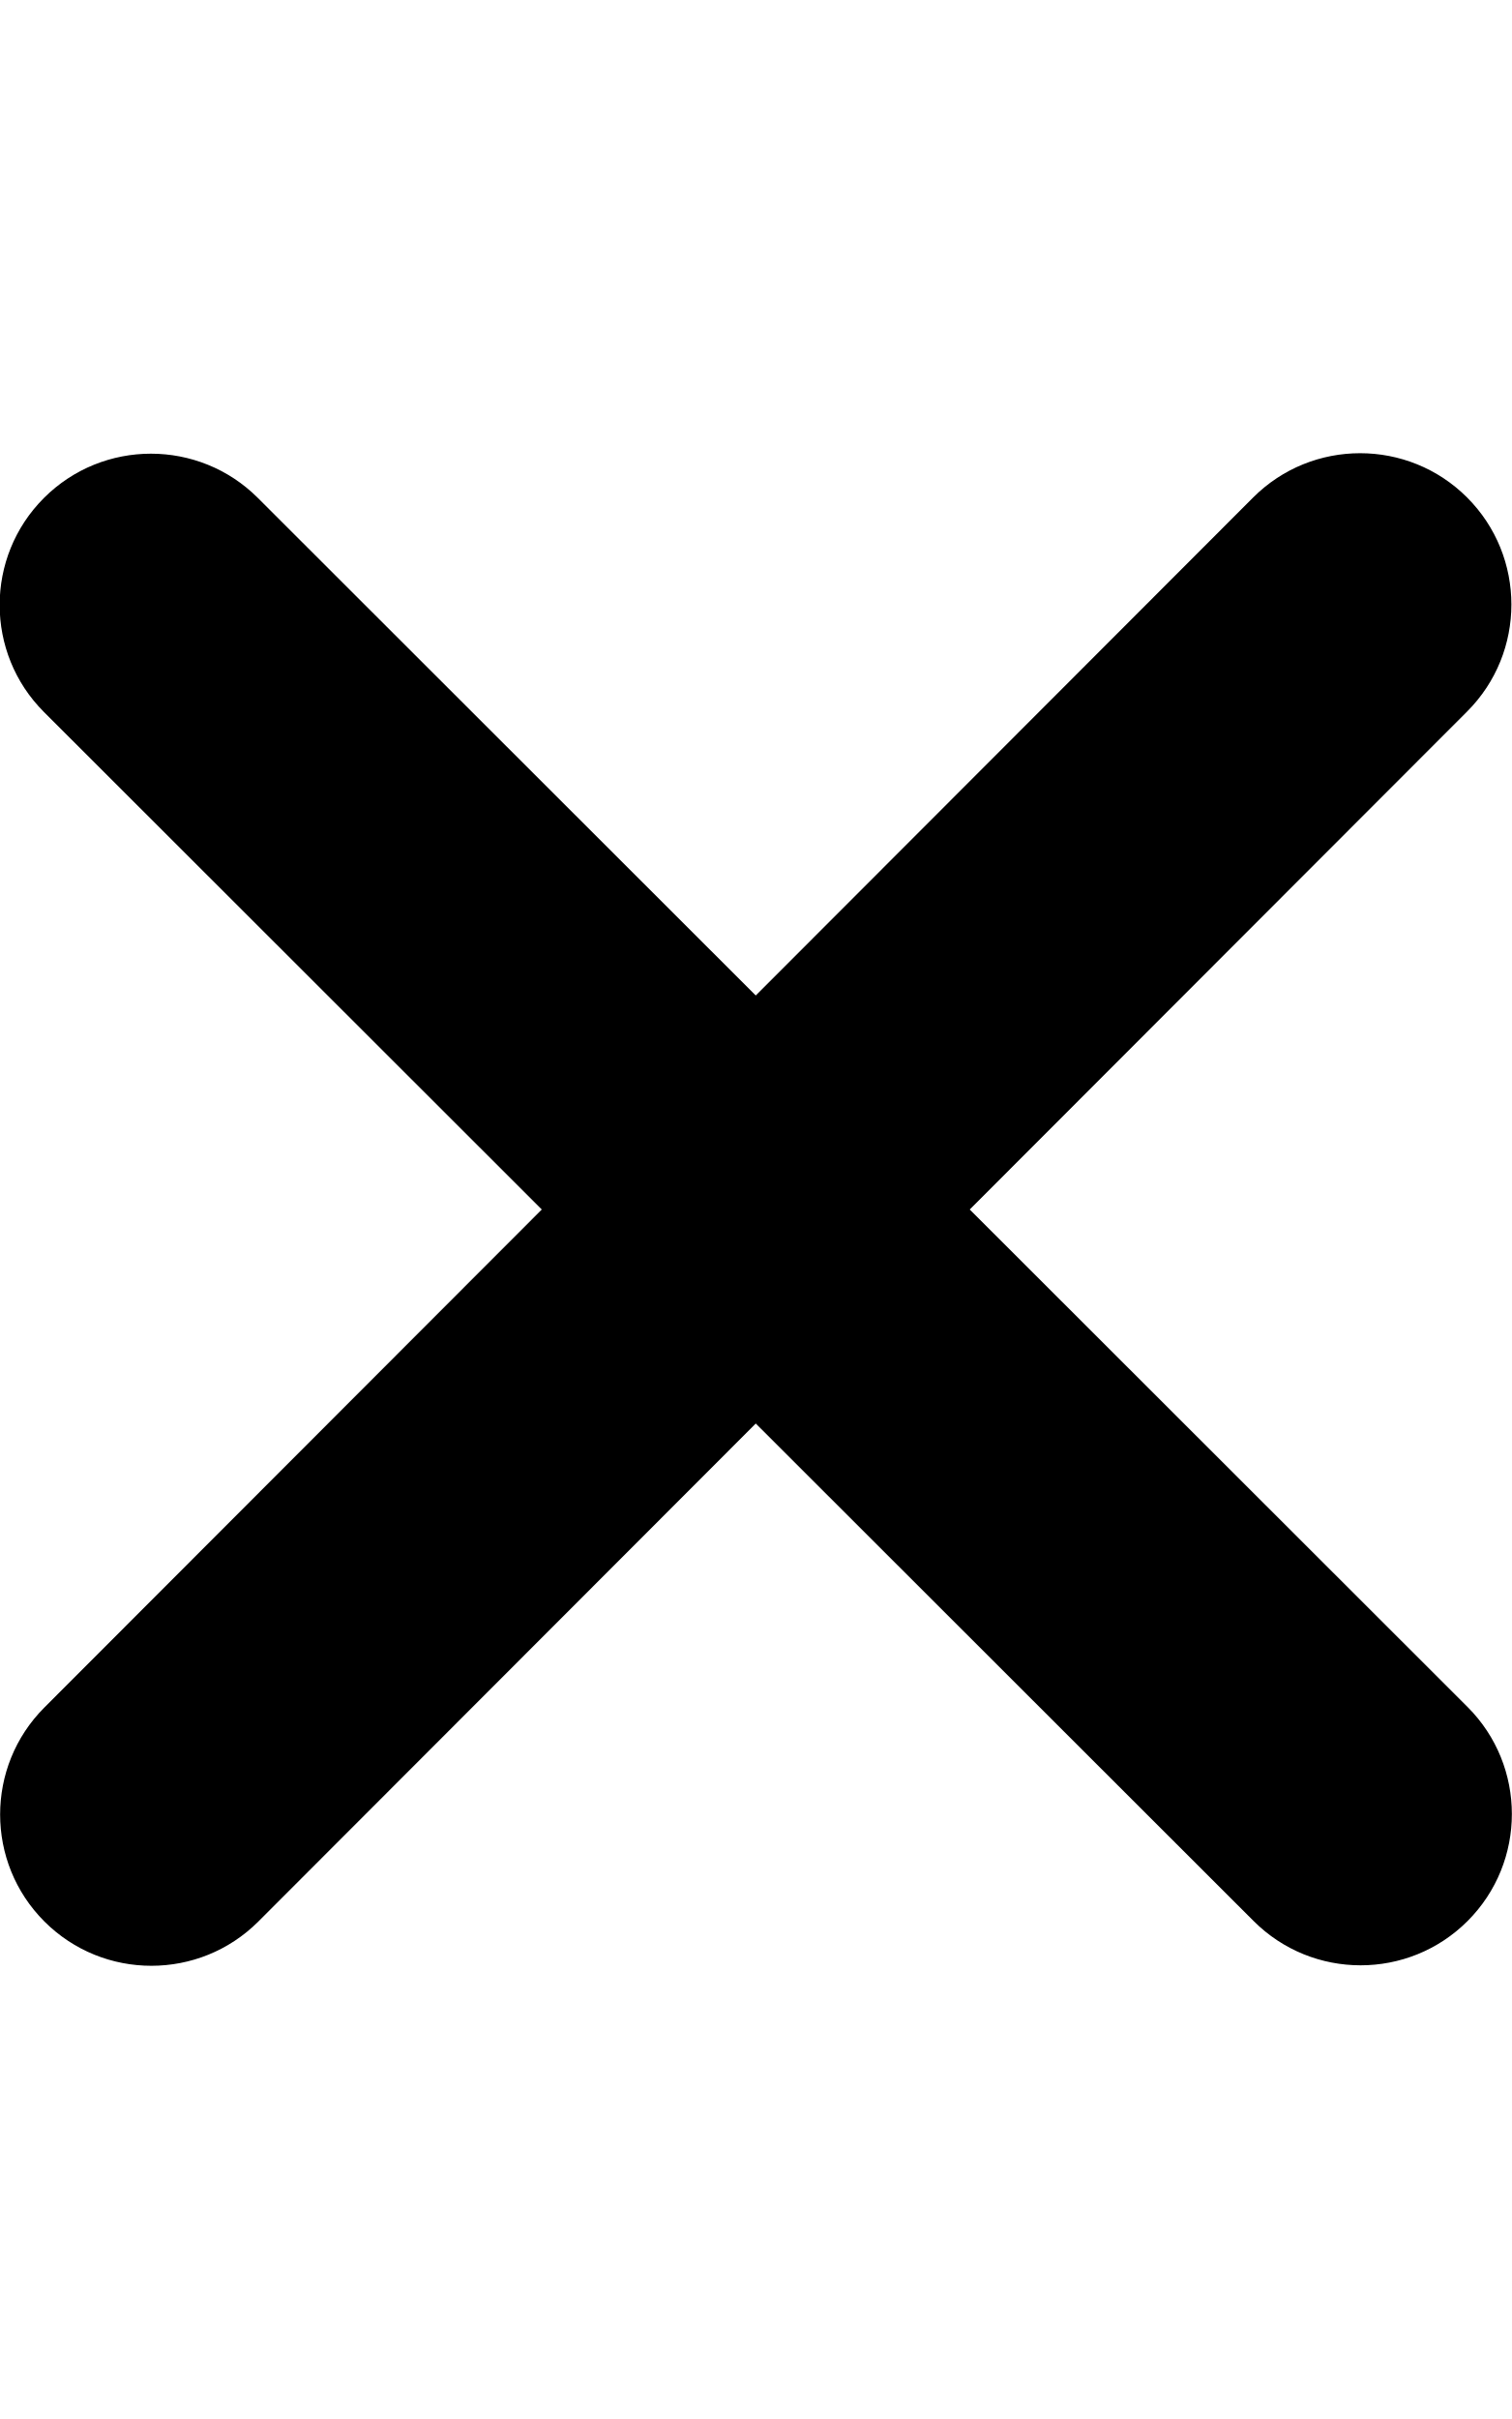
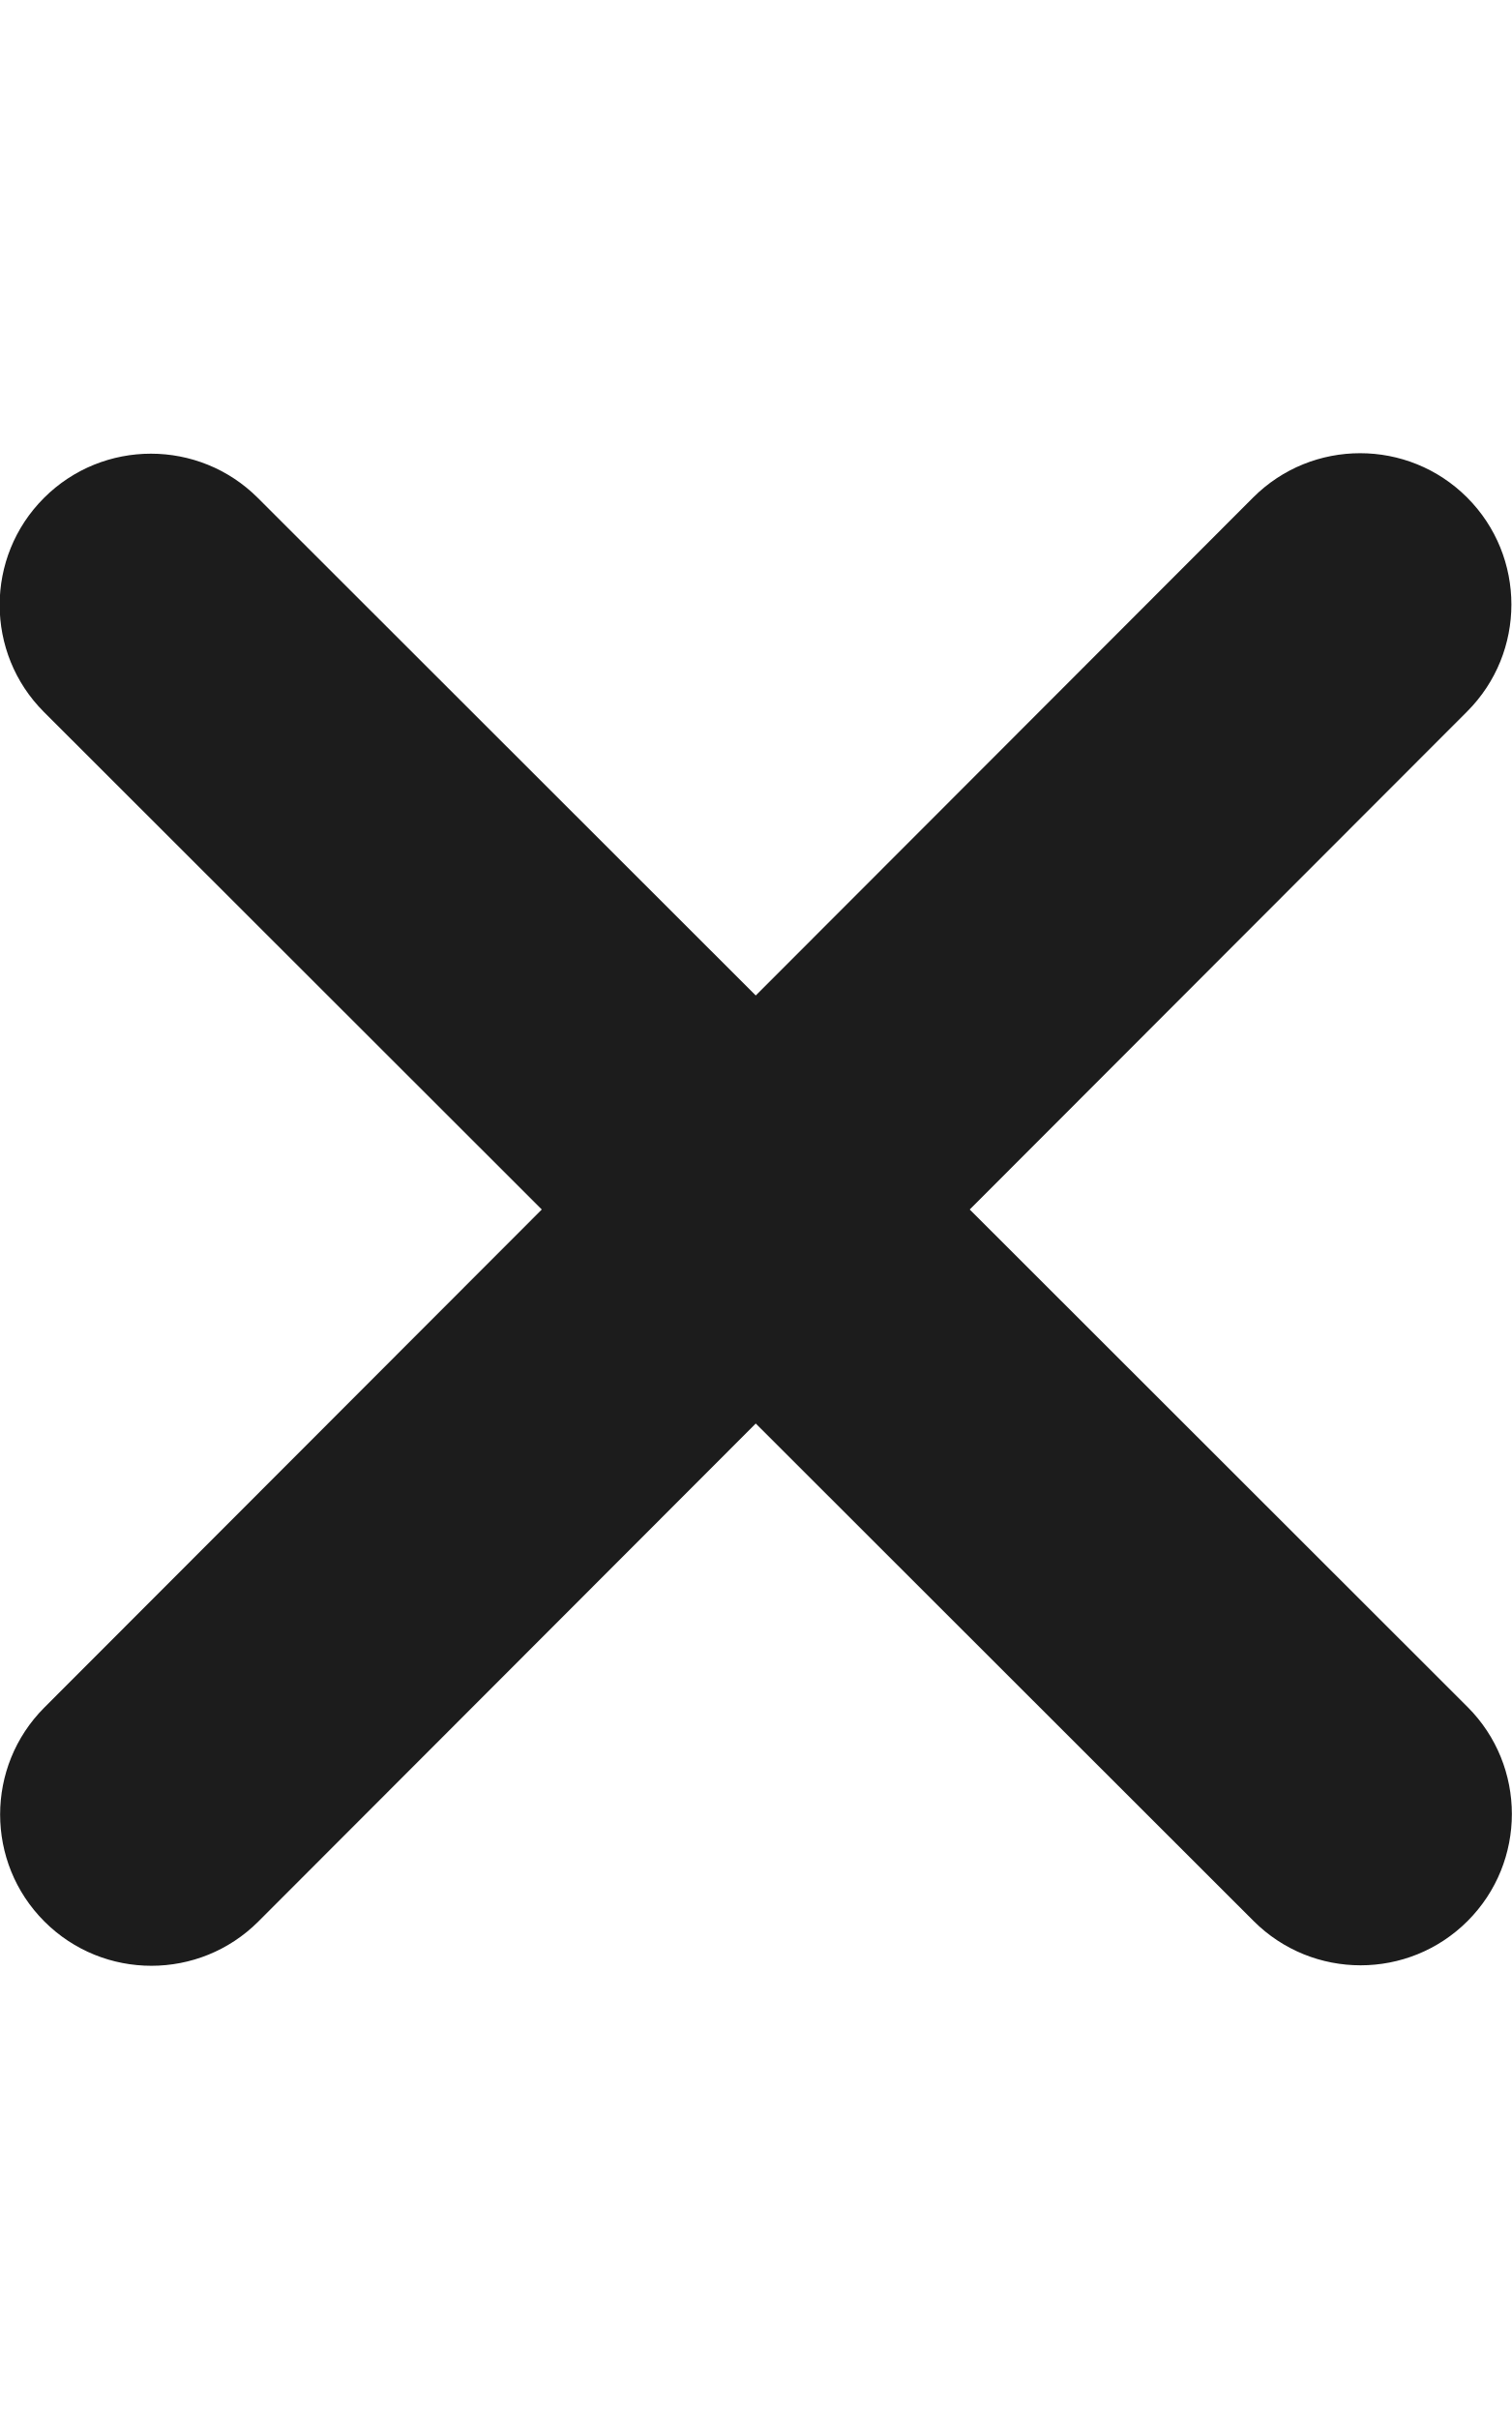
<svg xmlns="http://www.w3.org/2000/svg" viewBox="0 0 320 512">
-   <path d="M310.6 150.6c12.5-12.5 12.5-32.8 0-45.3s-32.8-12.5-45.3 0L160 210.7 54.6 105.4c-12.5-12.5-32.8-12.5-45.3 0s-12.5 32.8 0 45.3L114.7 256 9.4 361.4c-12.5 12.5-12.5 32.8 0 45.3s32.8 12.5 45.3 0L160 301.3 265.4 406.6c12.5 12.5 32.8 12.5 45.3 0s12.5-32.8 0-45.3L205.3 256 310.6 150.6z" />
+   <path fill="#1C1C1C" d="M310.6 150.6c12.5-12.5 12.5-32.8 0-45.3s-32.8-12.5-45.3 0L160 210.7 54.6 105.4c-12.5-12.5-32.8-12.5-45.3 0s-12.5 32.8 0 45.3L114.7 256 9.4 361.4c-12.5 12.5-12.5 32.8 0 45.3s32.8 12.5 45.3 0L160 301.3 265.4 406.6c12.5 12.5 32.8 12.5 45.3 0s12.5-32.8 0-45.3L205.3 256 310.6 150.6z" />
</svg>
